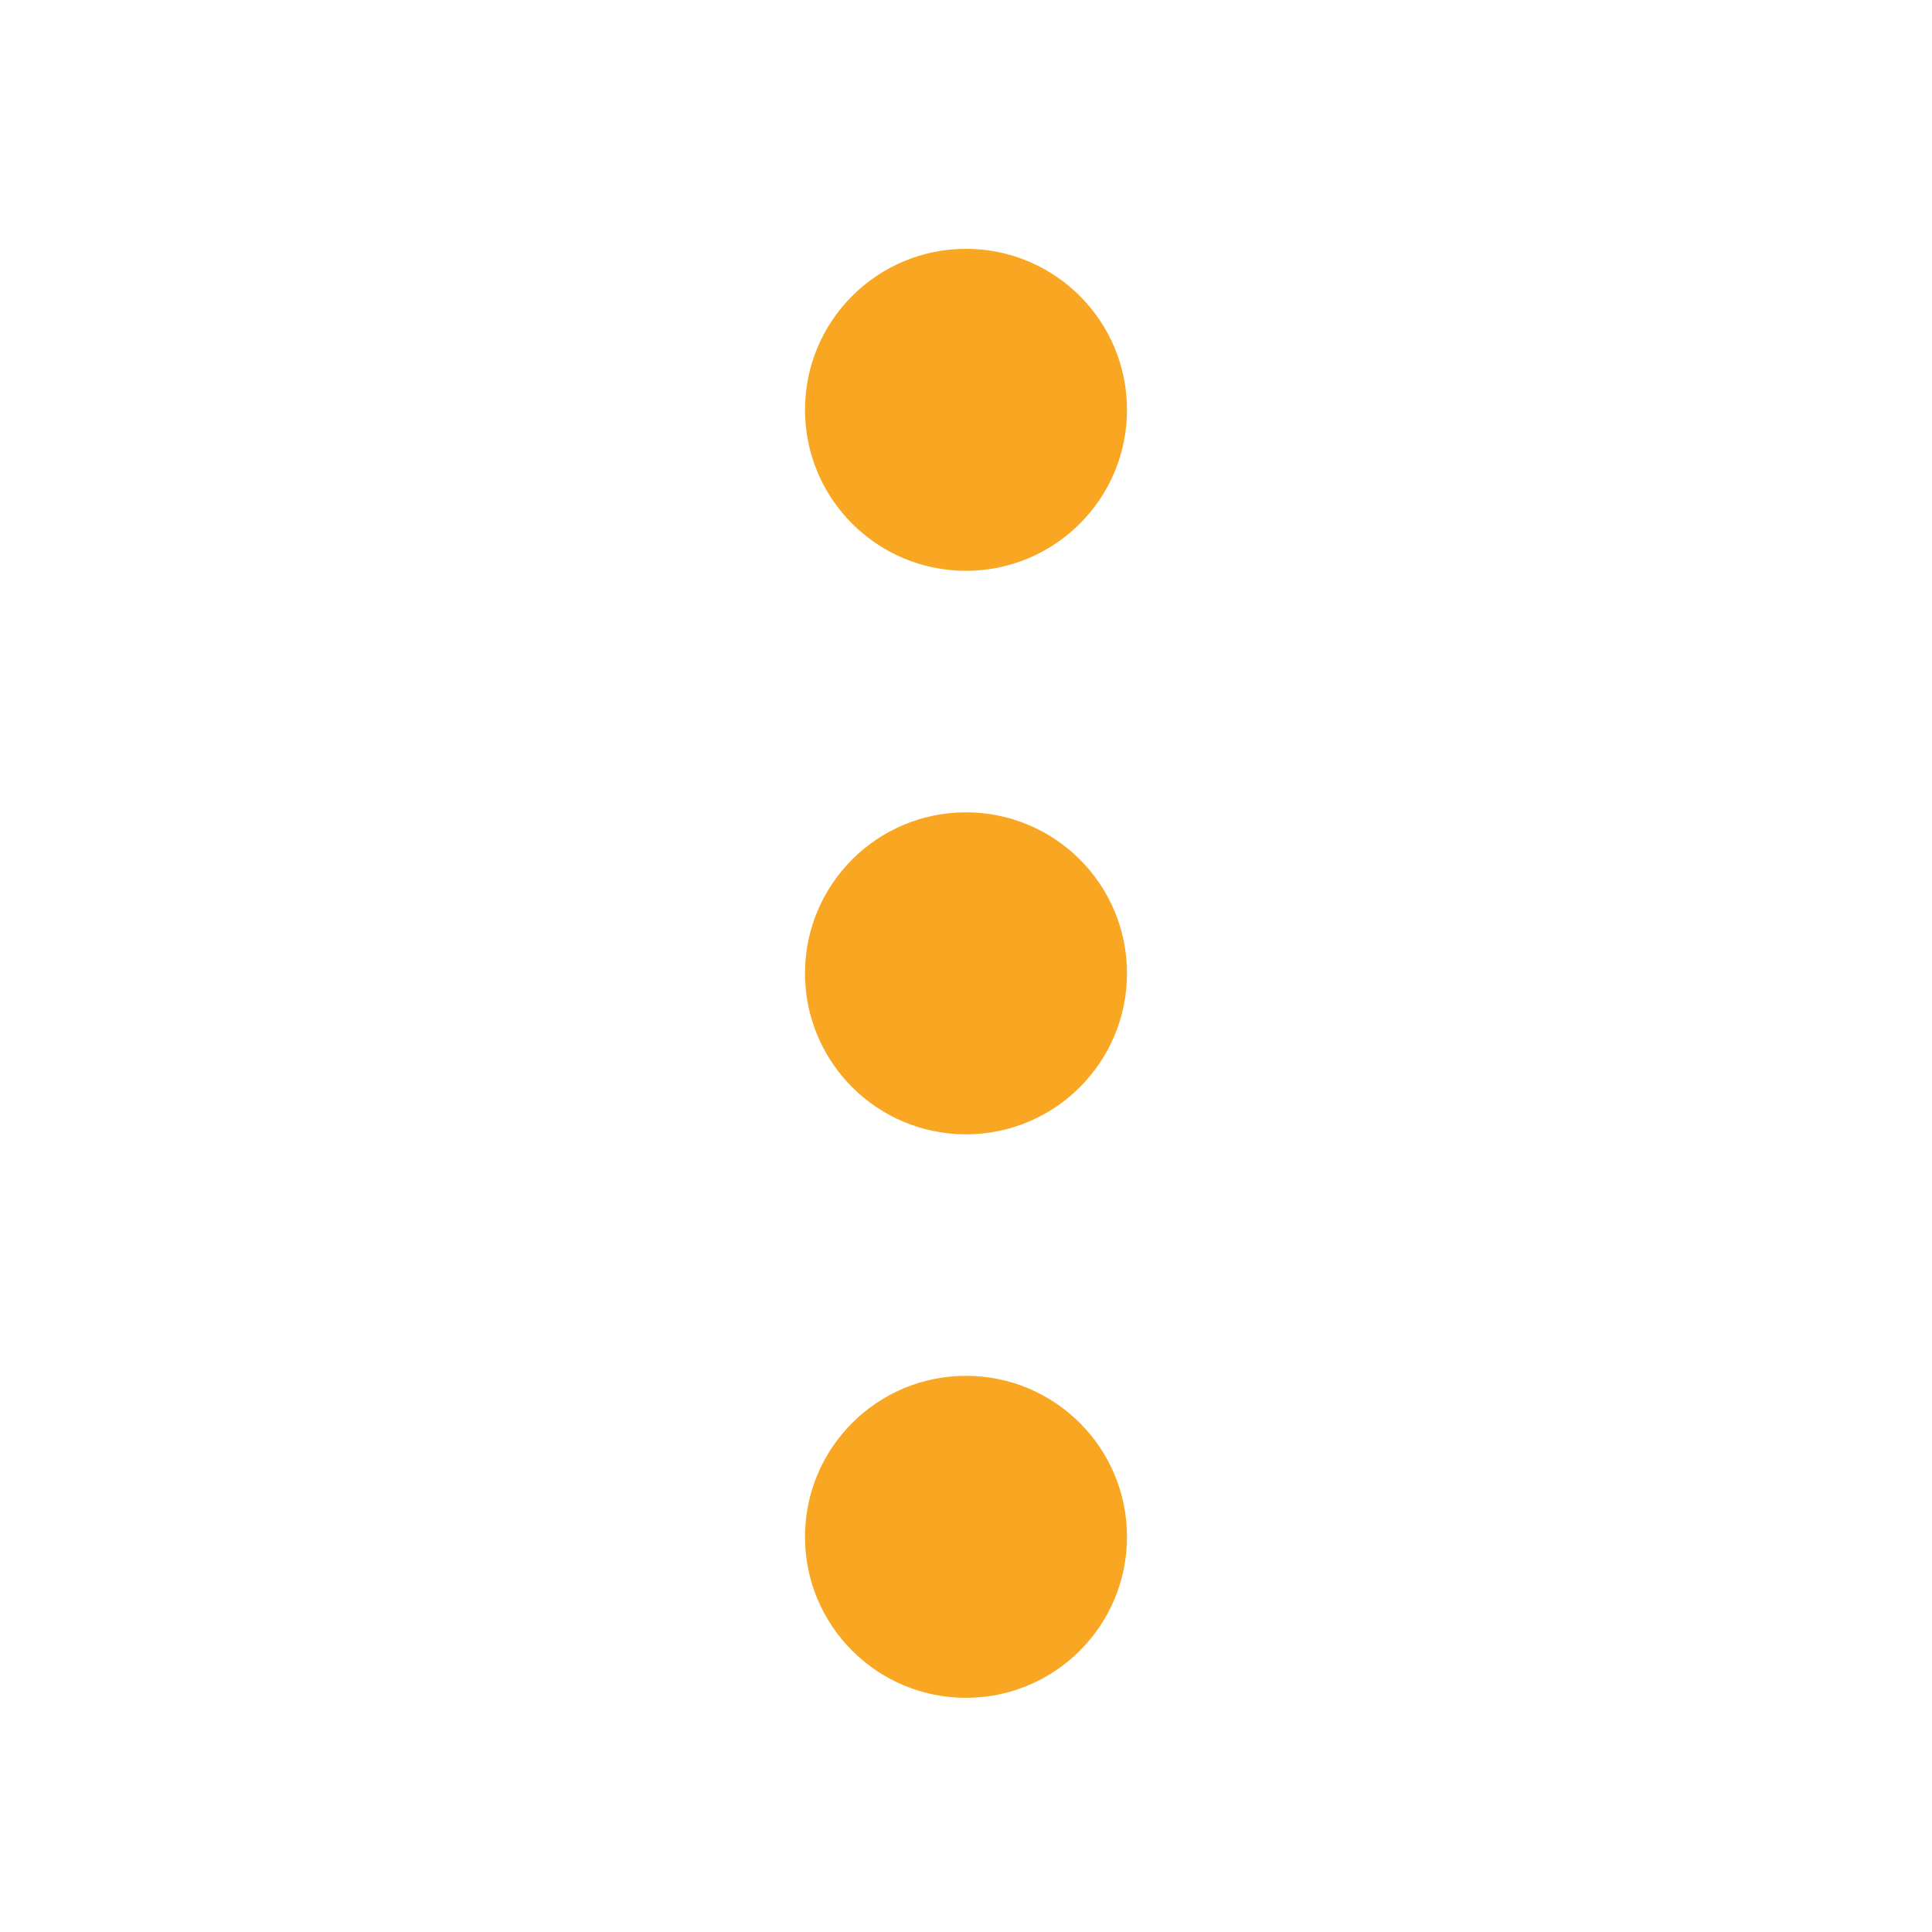
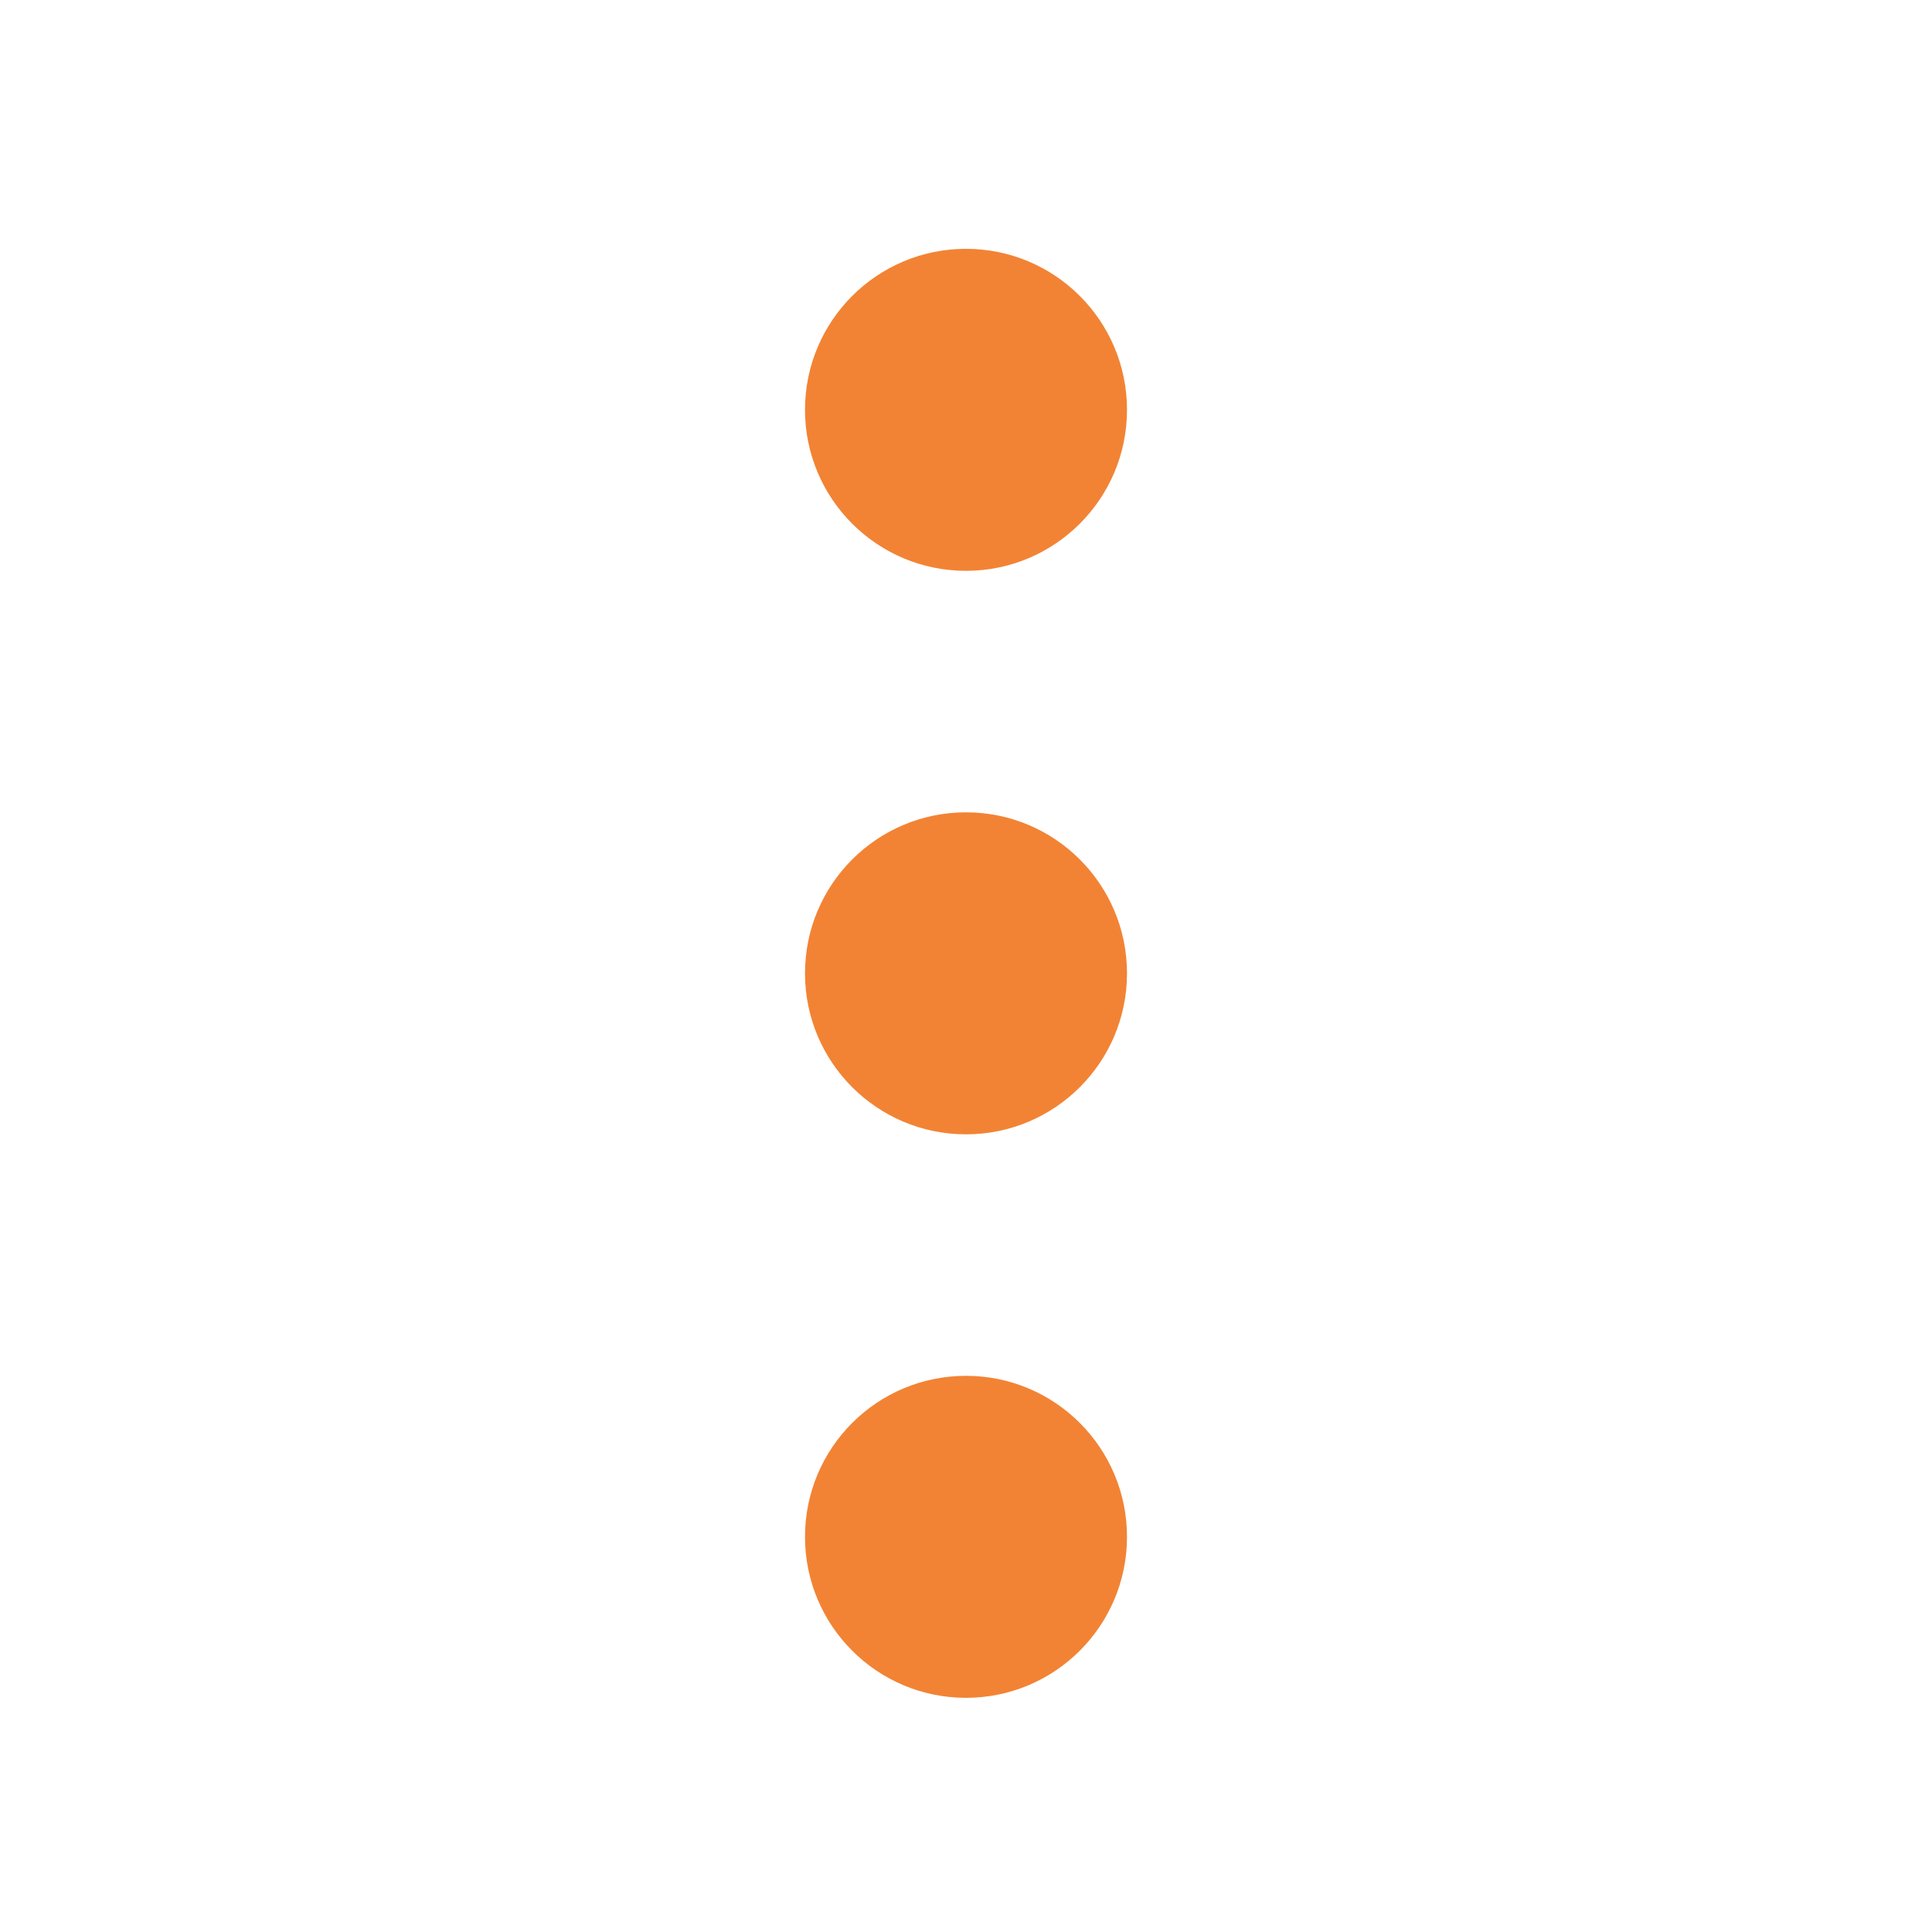
<svg xmlns="http://www.w3.org/2000/svg" width="24" height="24" viewBox="0 0 24 24">
  <g fill="none" fill-rule="evenodd">
    <g>
      <path d="M0 0H23.998V23.998H0z" />
      <path d="M0 0H23.998V23.998H0z" />
-       <g fill="#F9A722" transform="translate(10 3)">
+       <g fill="#f28334" transform="translate(10 3)">
        <circle cx="2" cy="2.091" r="2" />
        <circle cx="2" cy="9.091" r="2" />
        <circle cx="2" cy="16.091" r="2" />
      </g>
    </g>
  </g>
</svg>
